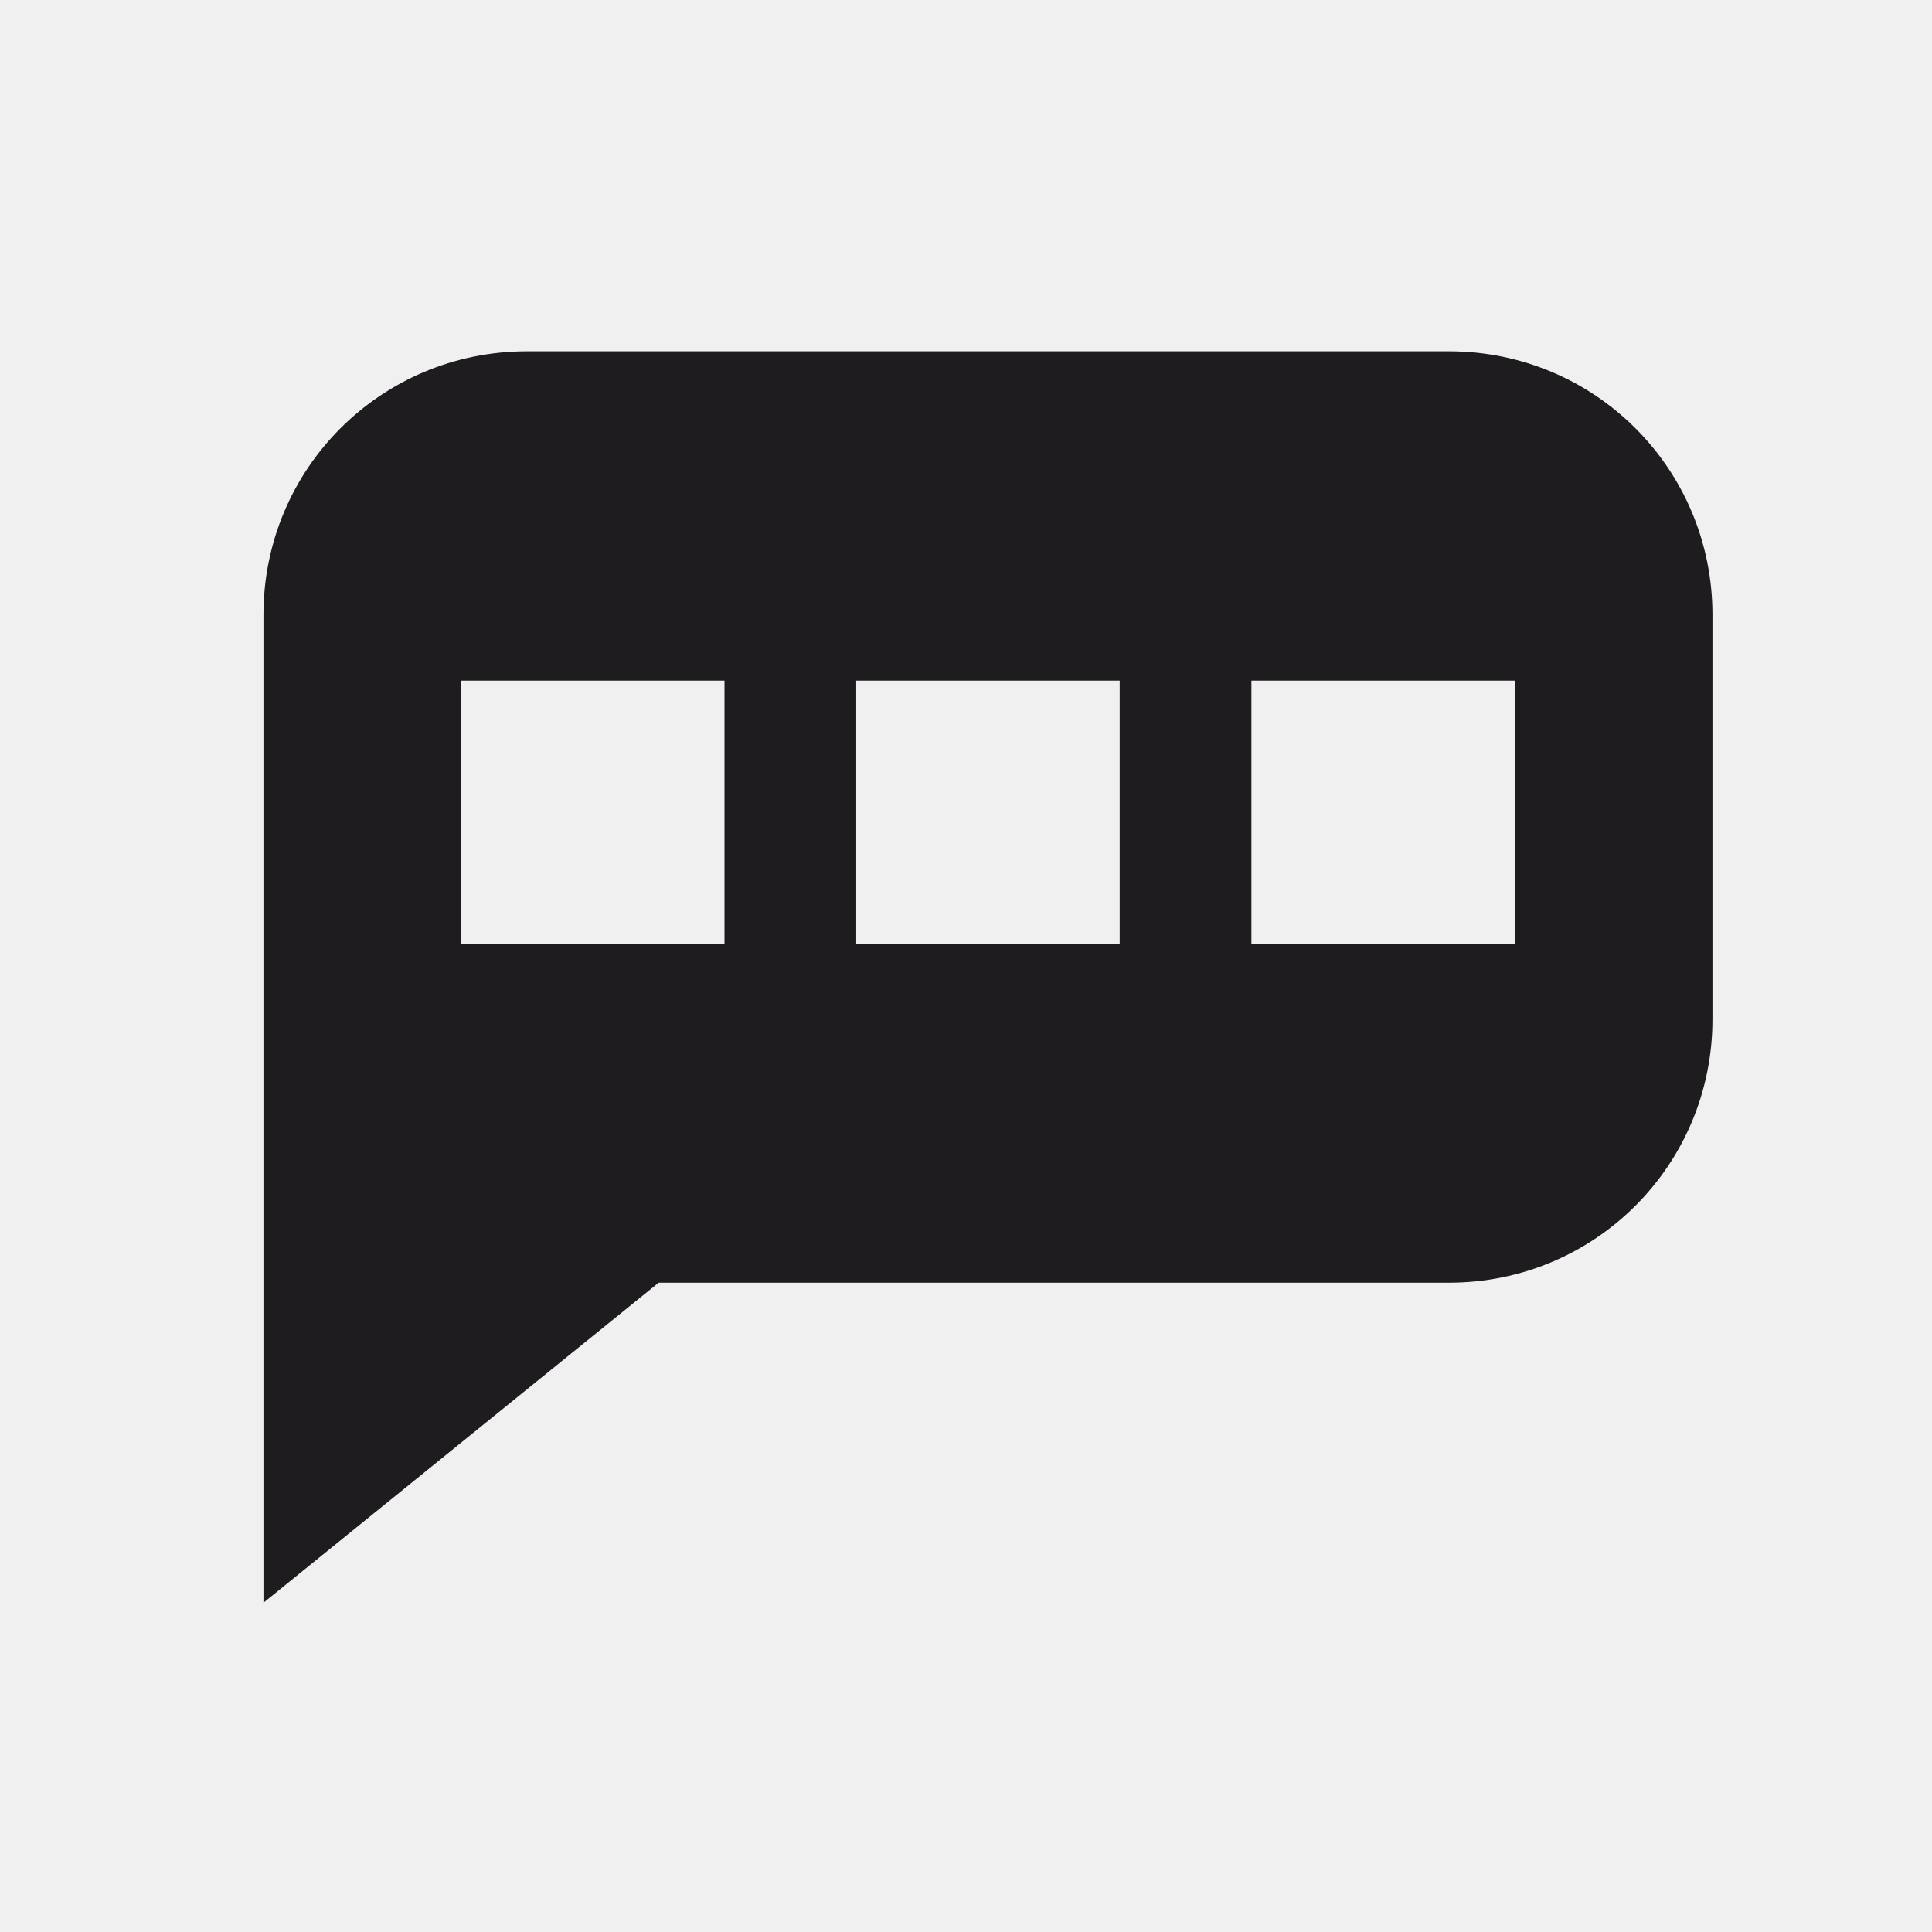
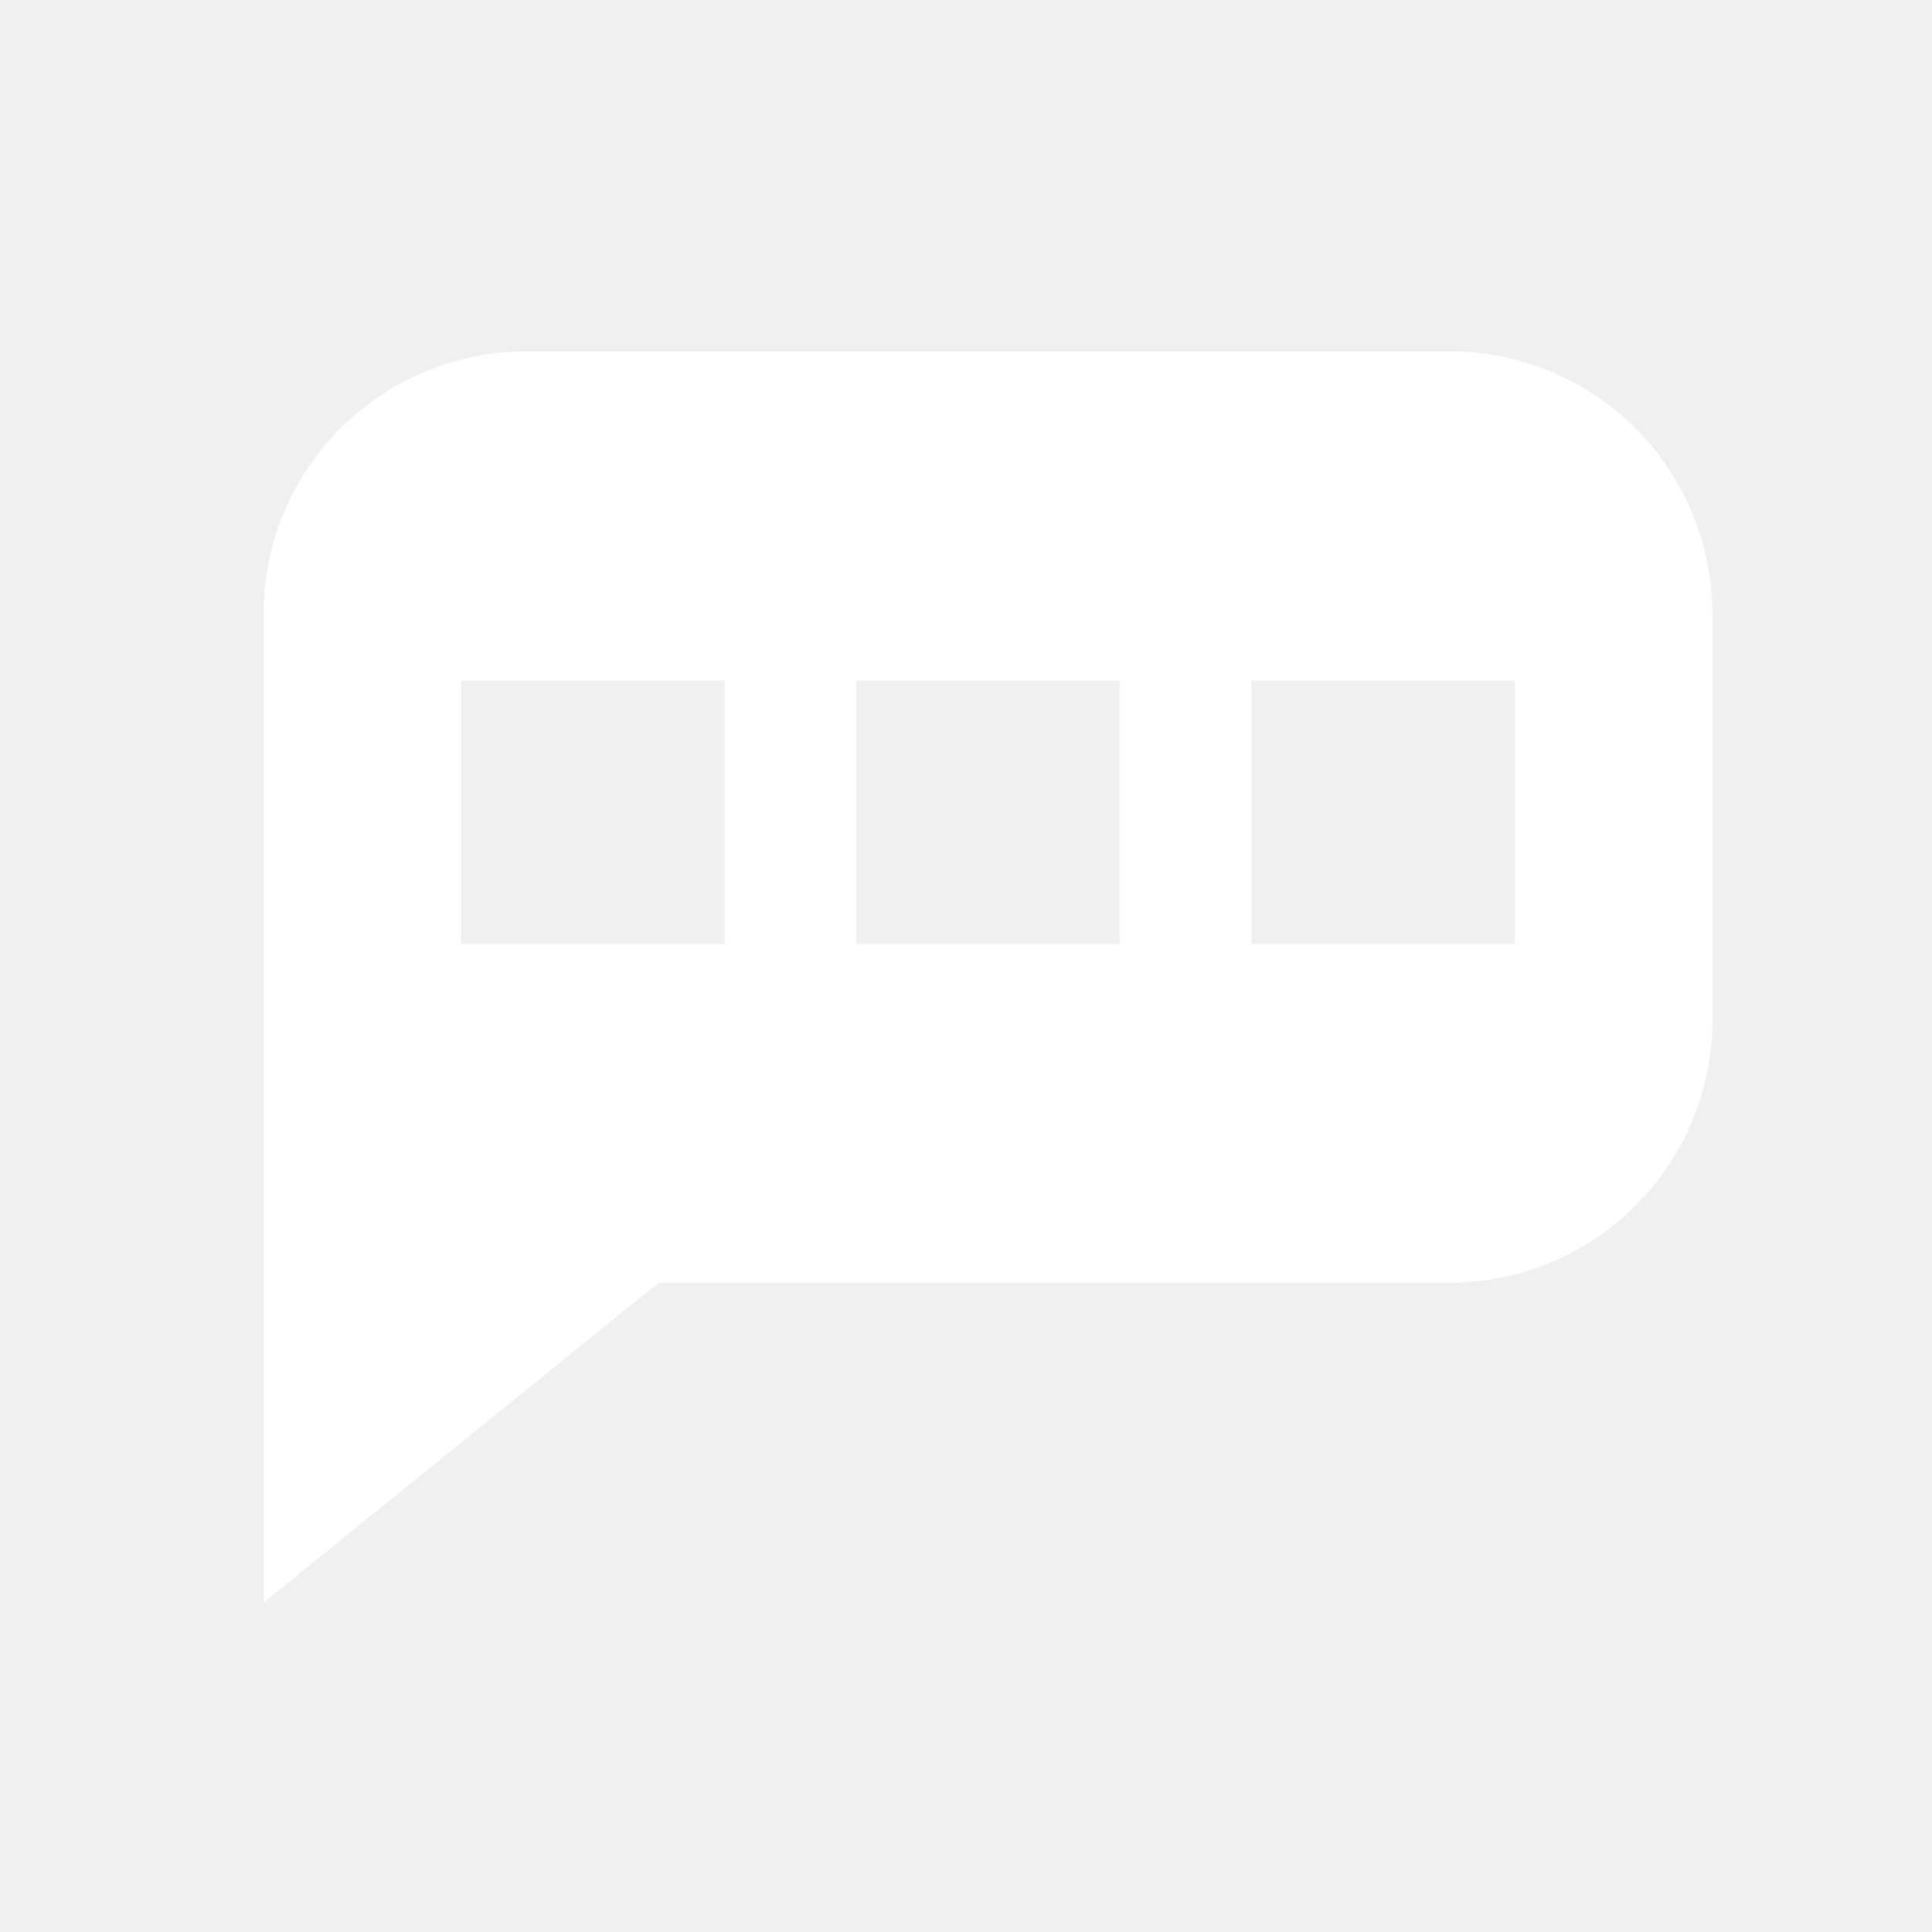
<svg xmlns="http://www.w3.org/2000/svg" width="22pt" height="22pt" viewBox="0 0 22 22" version="1.1" id="svg8">
  <defs id="defs12" />
-   <path style="fill:#1e1c1e;fill-opacity:1;stroke:none;stroke-width:1.8;stroke-miterlimit:4;stroke-dasharray:none;stroke-opacity:1" d="M 8 5.334 C 5.784 5.334 4 7.118 4 9.334 L 4 14.334 L 4 18.334 L 4 24.334 L 10 19.475 L 22 19.475 C 24.216 19.475 26 17.691 26 15.475 L 26 9.334 C 26 7.118 24.216 5.334 22 5.334 L 8 5.334 z M 7 10.334 L 11 10.334 L 11 14.334 L 7 14.334 L 7 10.334 z M 13 10.334 L 17 10.334 L 17 14.334 L 13 14.334 L 13 10.334 z M 19 10.334 L 23 10.334 L 23 14.334 L 19 14.334 L 19 10.334 z " transform="scale(0.75)" id="rect4545" />
+   <path style="fill:#ffffff;fill-opacity:1;stroke:none;stroke-width:1.8;stroke-miterlimit:4;stroke-dasharray:none;stroke-opacity:1" d="M 8 5.334 C 5.784 5.334 4 7.118 4 9.334 L 4 14.334 L 4 18.334 L 4 24.334 L 10 19.475 L 22 19.475 C 24.216 19.475 26 17.691 26 15.475 L 26 9.334 C 26 7.118 24.216 5.334 22 5.334 L 8 5.334 z M 7 10.334 L 11 10.334 L 11 14.334 L 7 14.334 L 7 10.334 z M 13 10.334 L 17 10.334 L 17 14.334 L 13 14.334 L 13 10.334 z M 19 10.334 L 23 10.334 L 23 14.334 L 19 14.334 L 19 10.334 z " transform="scale(0.75)" id="rect4545" />
</svg>
